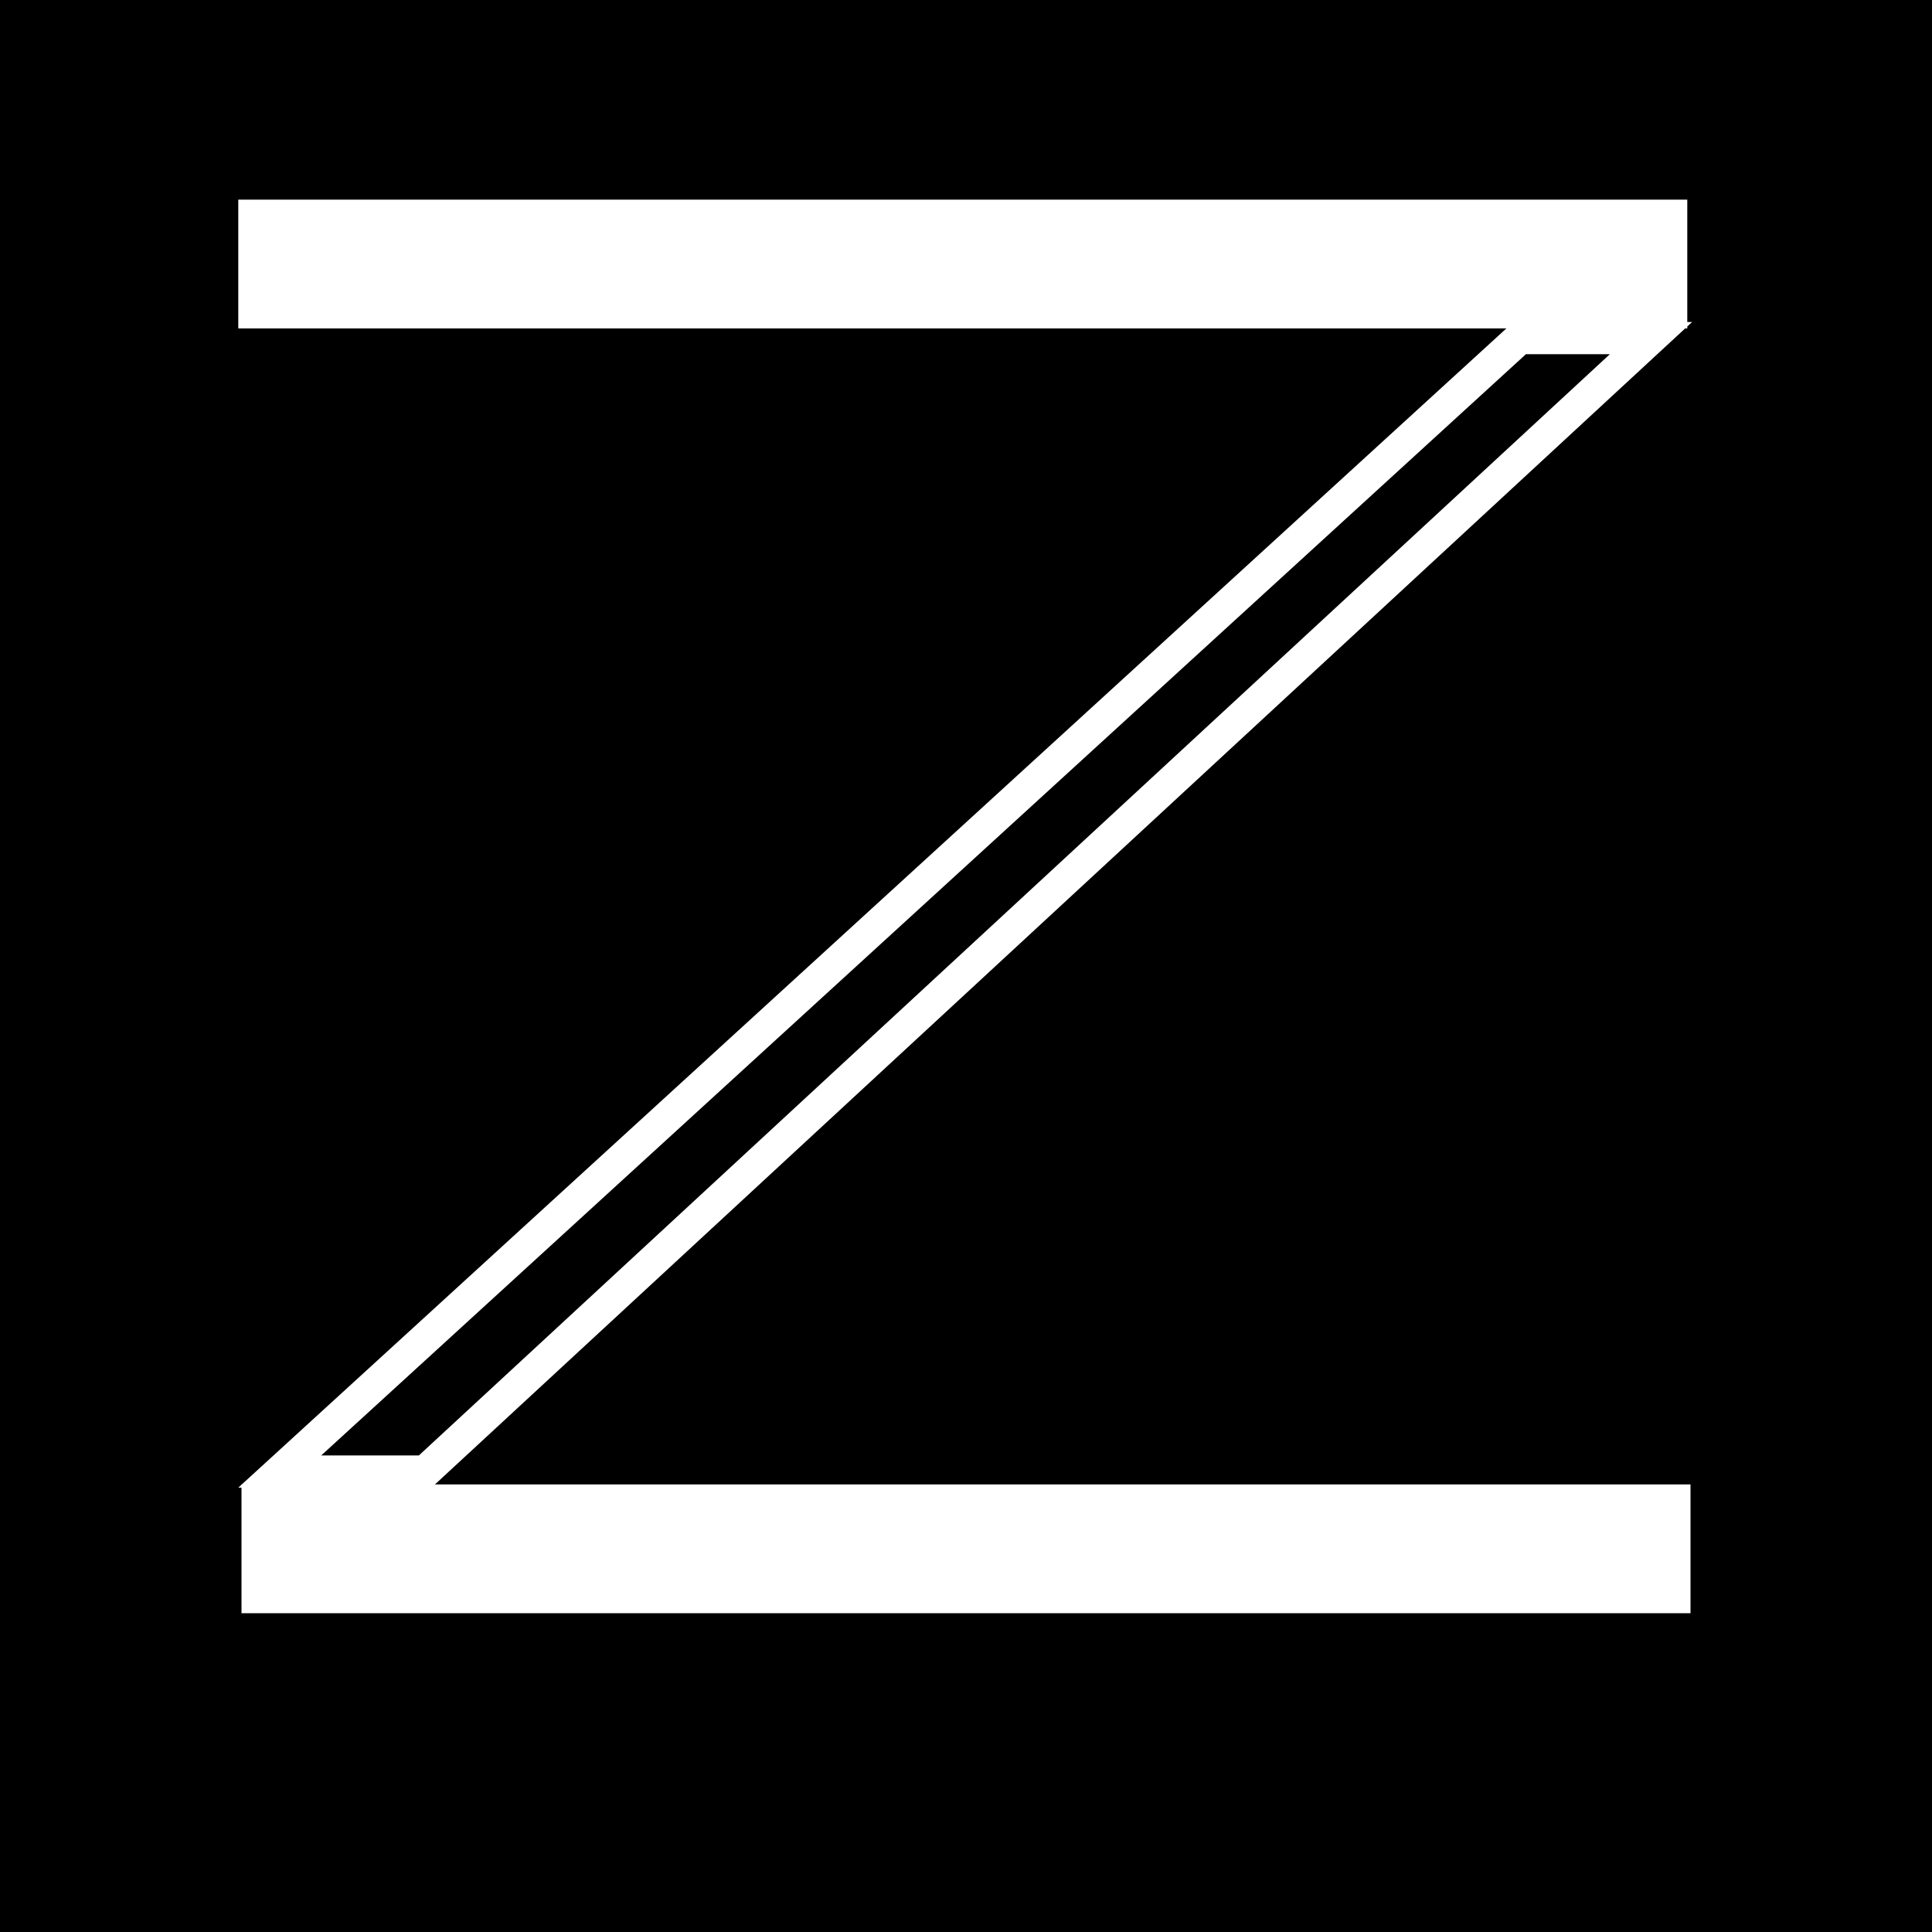
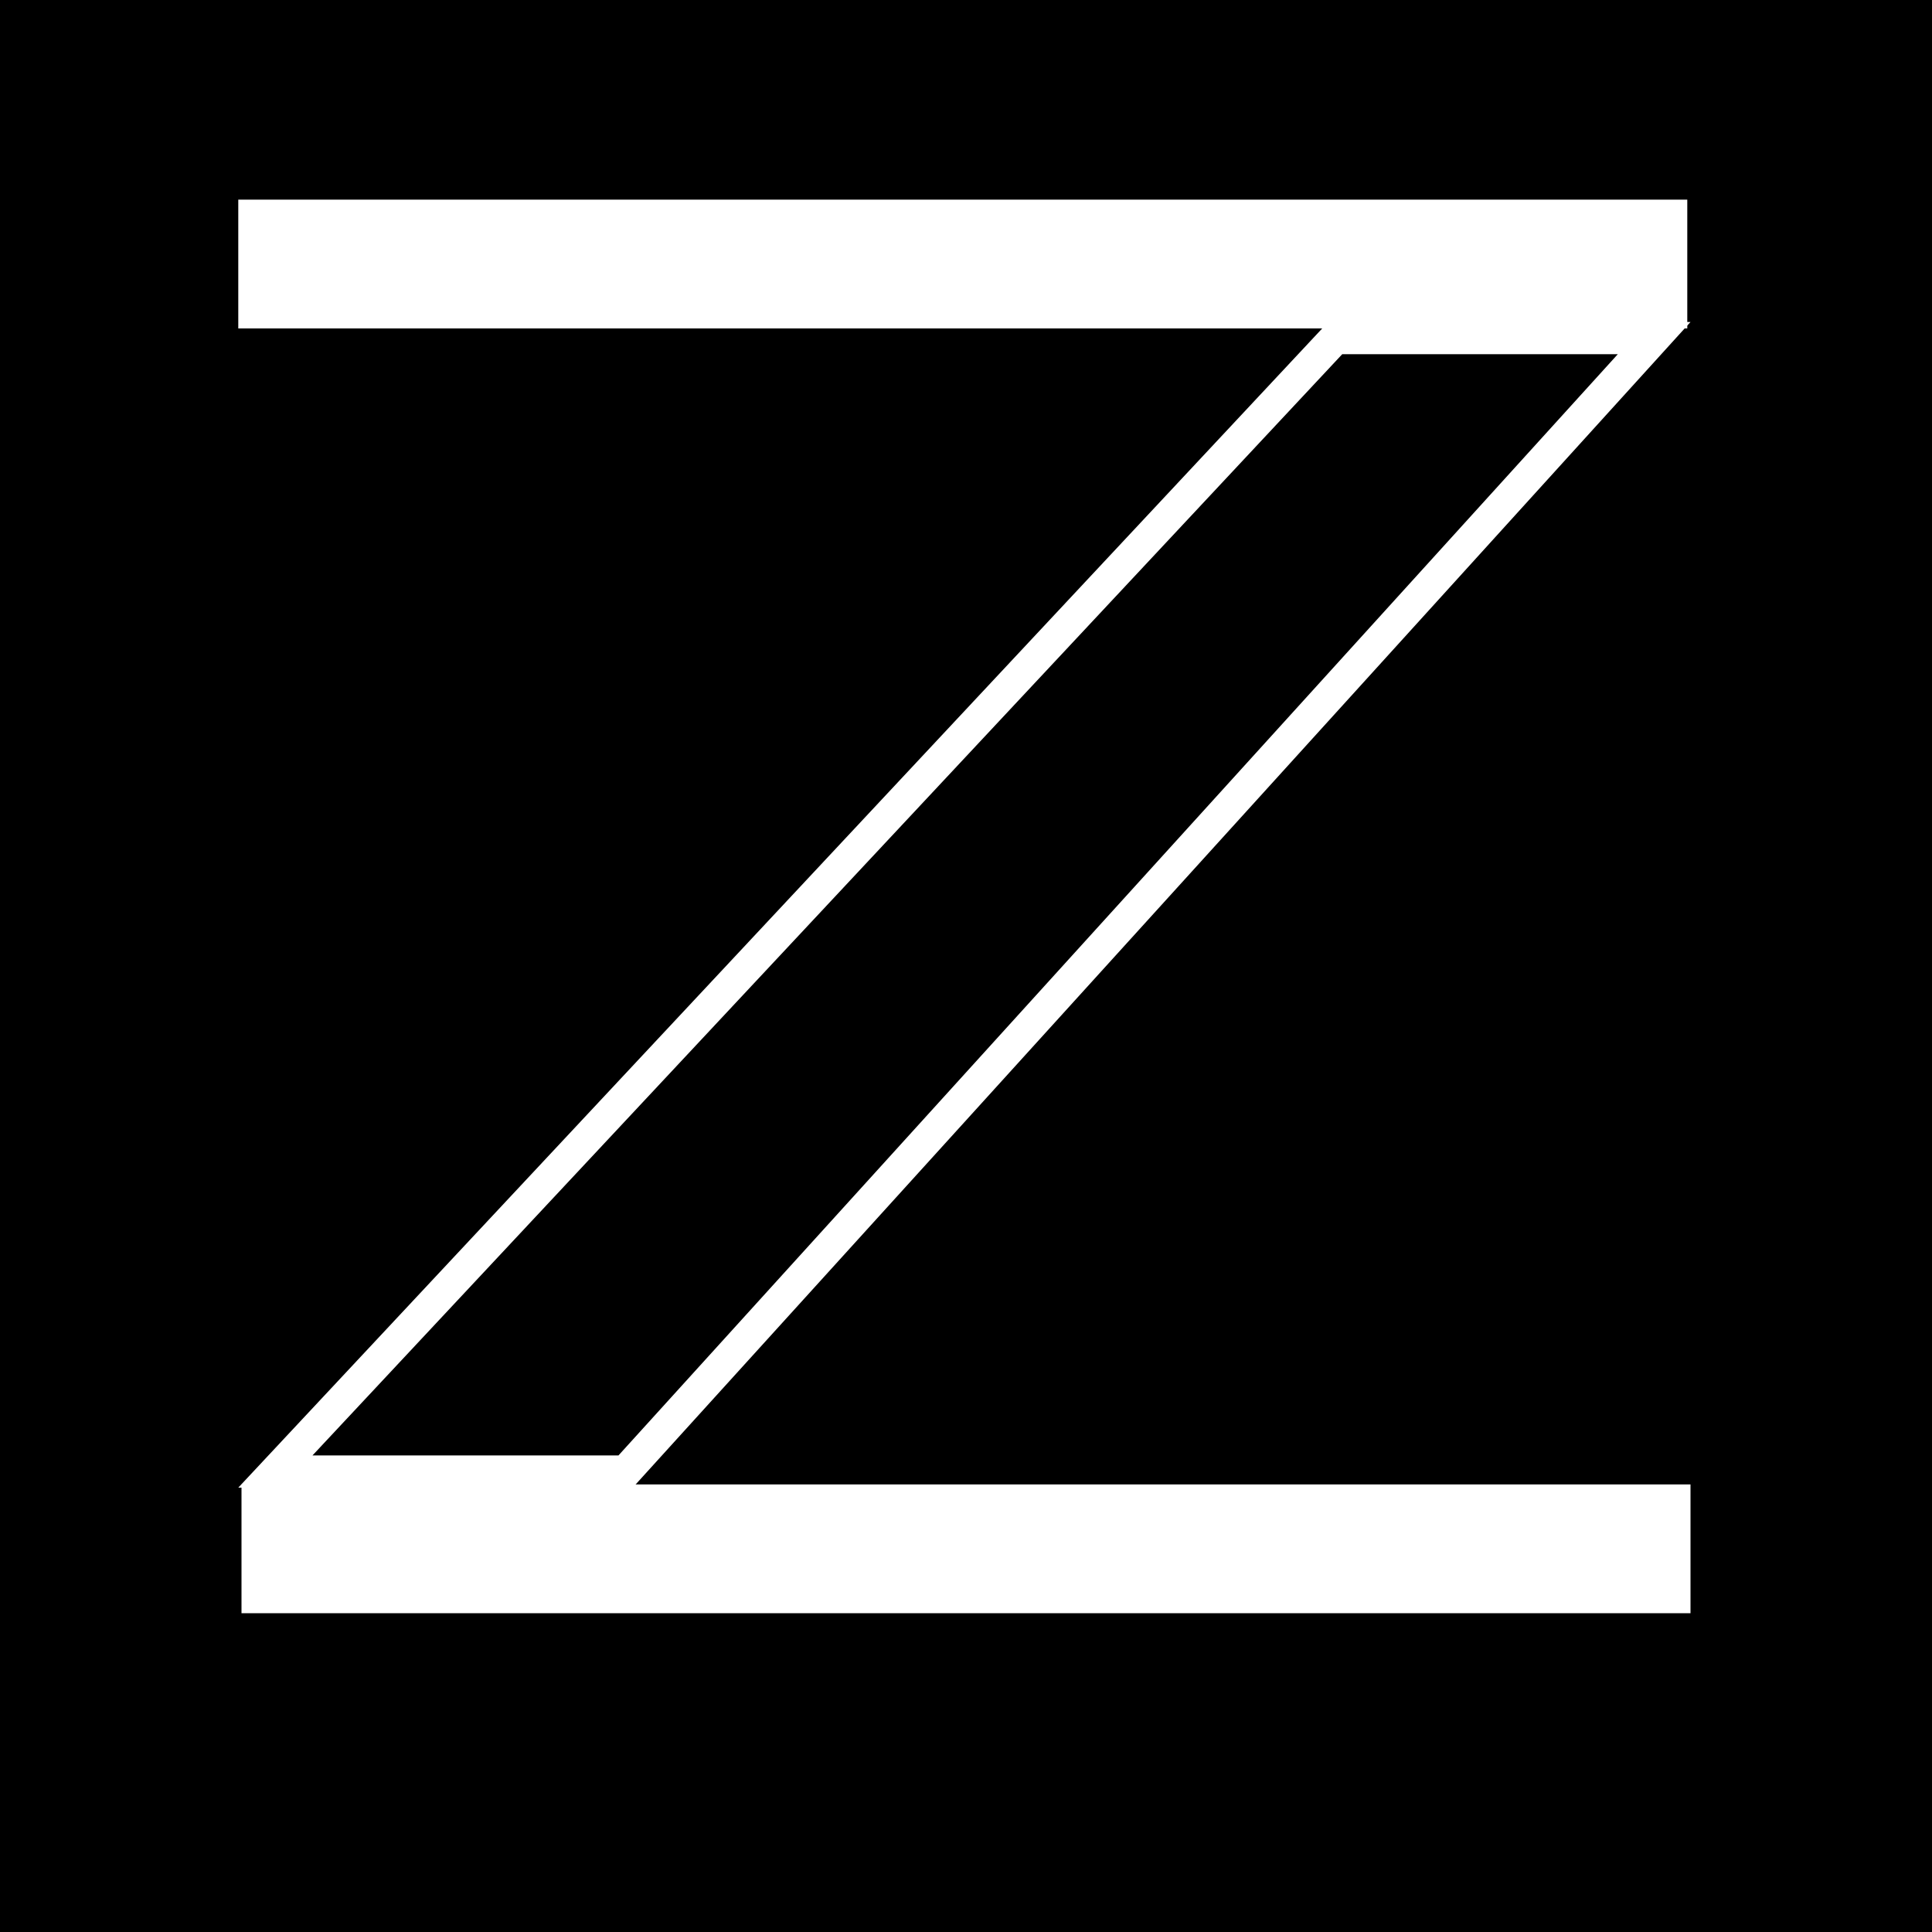
<svg xmlns="http://www.w3.org/2000/svg" width="600" height="600" viewBox="0 0 600 600" fill="none">
  <rect width="600" height="600" fill="black" />
  <line x1="74" y1="82" x2="524" y2="82" stroke="white" stroke-width="40" />
  <line x1="75" y1="481" x2="525" y2="481" stroke="white" stroke-width="40" />
-   <path d="M86.88 457L471.941 105H512.728L132.043 457H86.88Z" fill="black" stroke="white" stroke-width="10" />
+   <path d="M85.521 457L414.67 105H513.711L194.285 457H85.521Z" fill="black" stroke="white" stroke-width="10" />
</svg>
